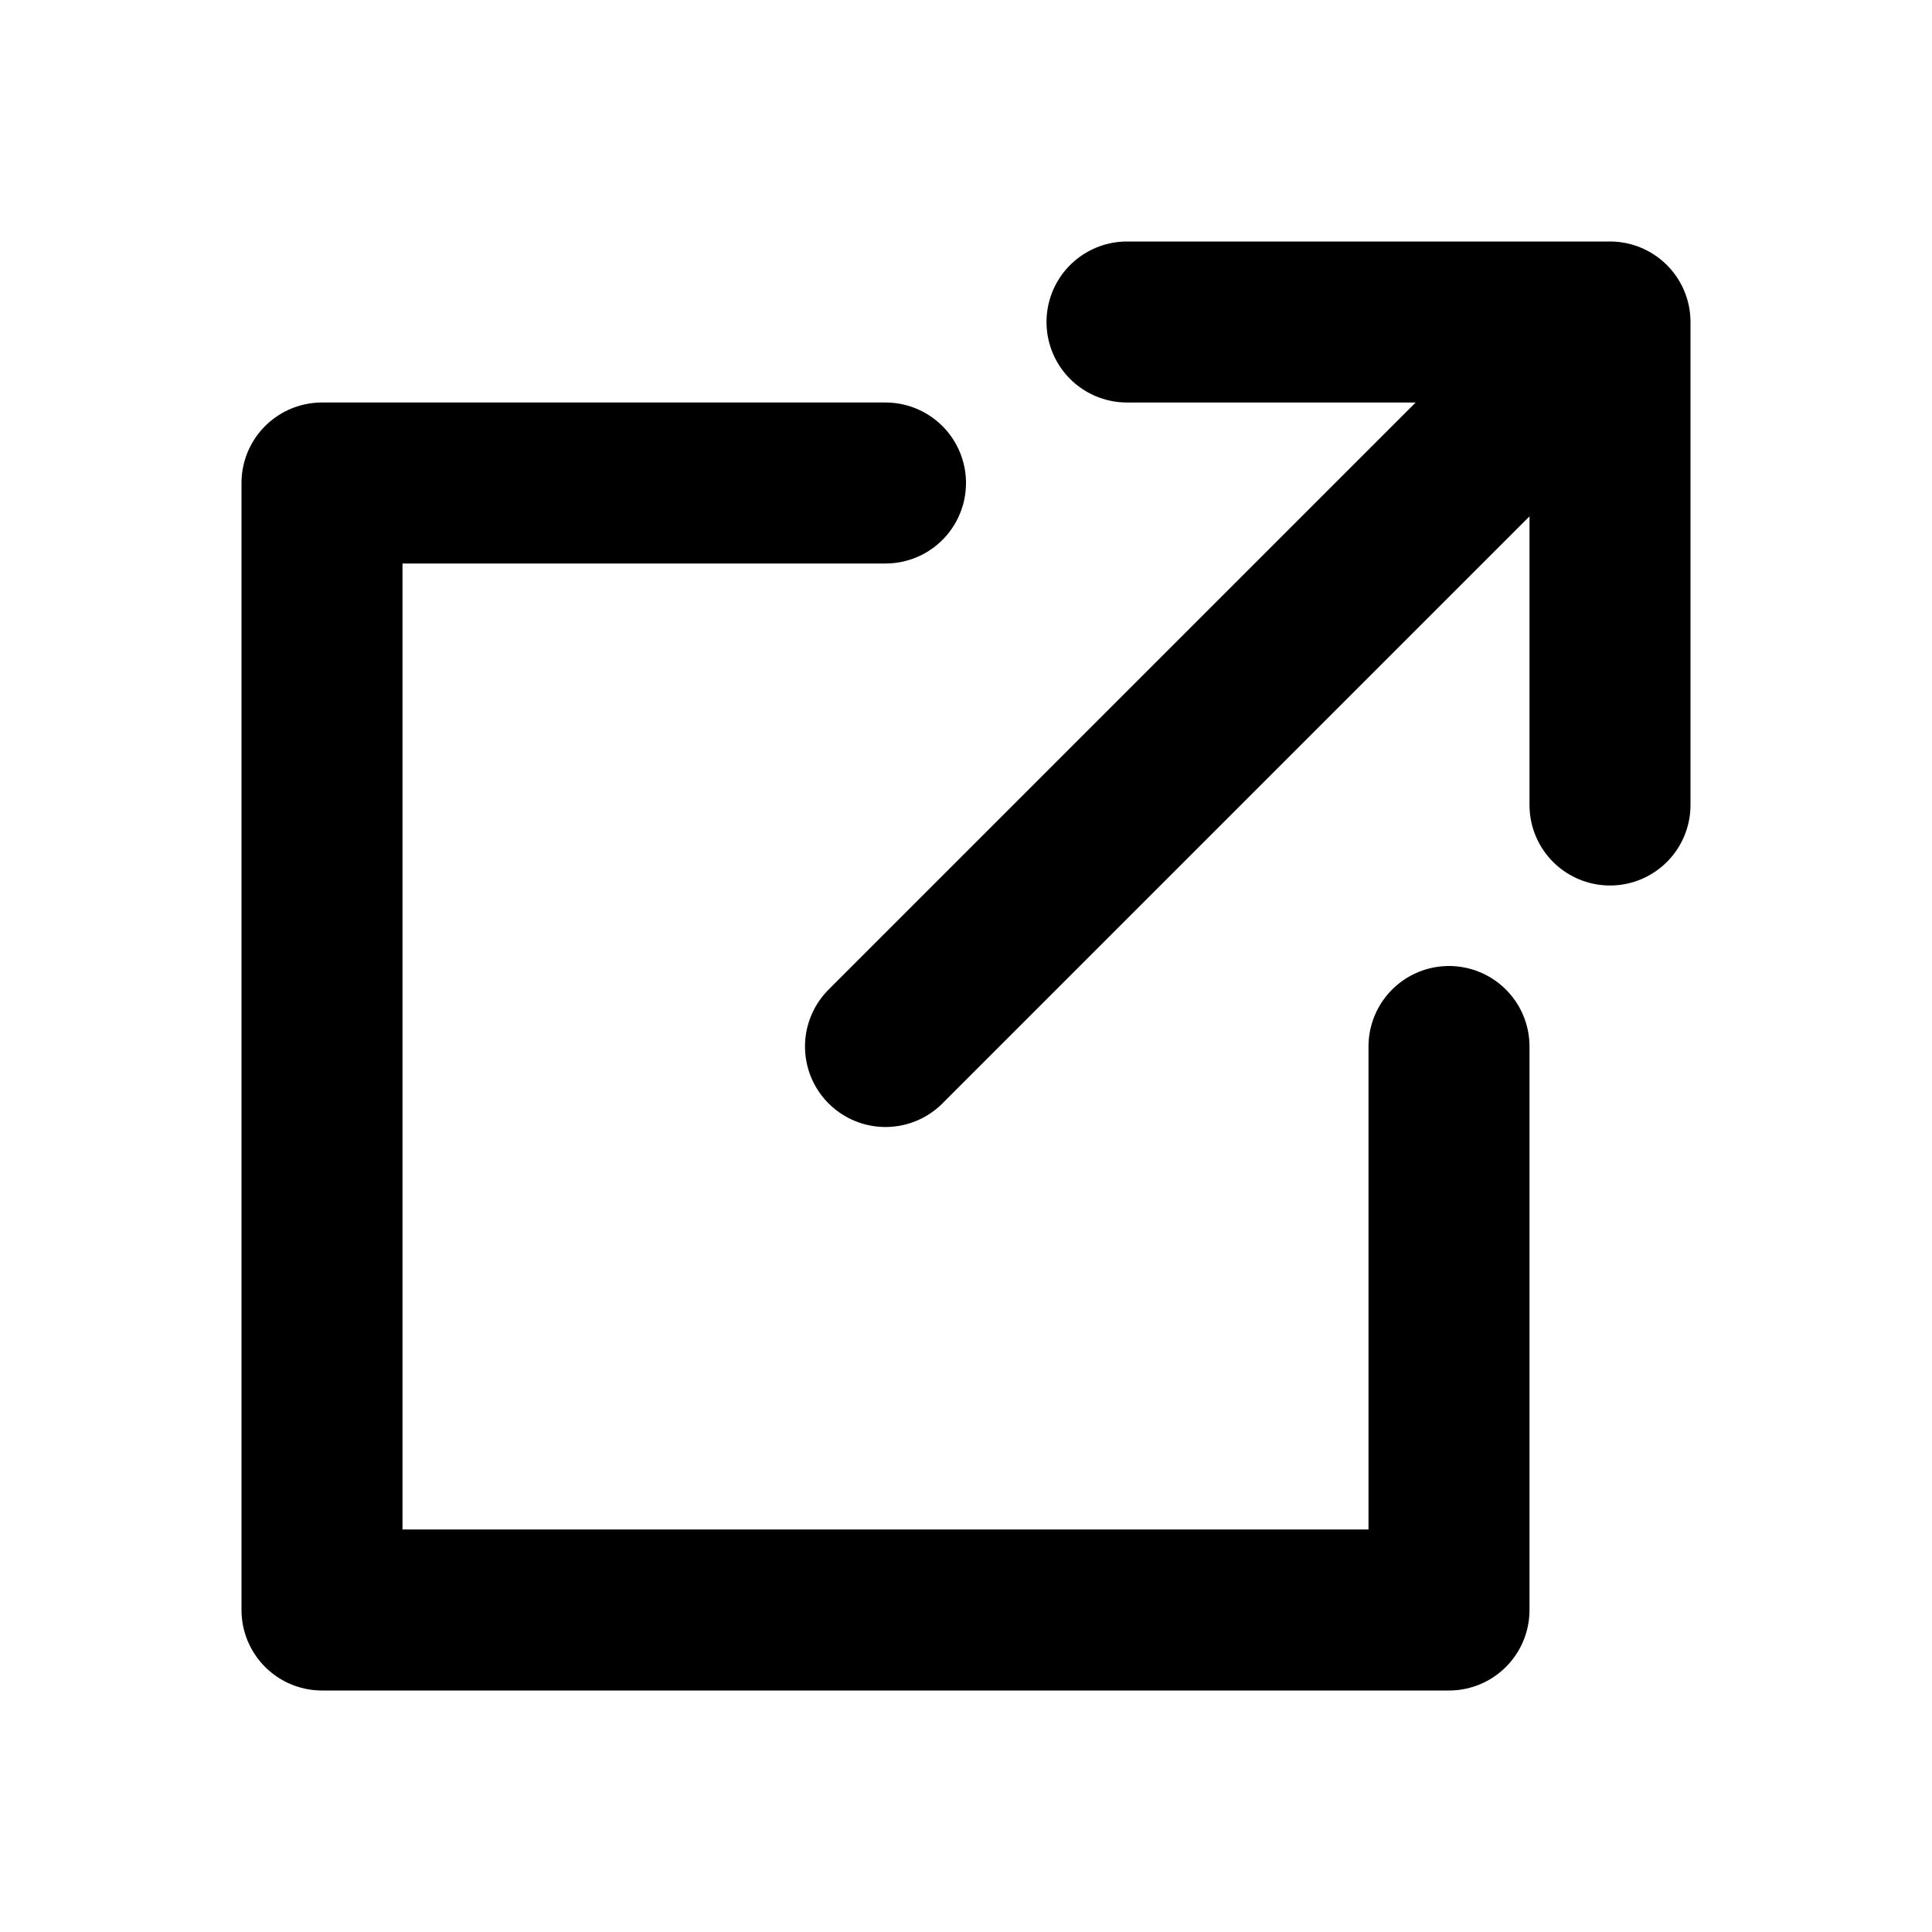
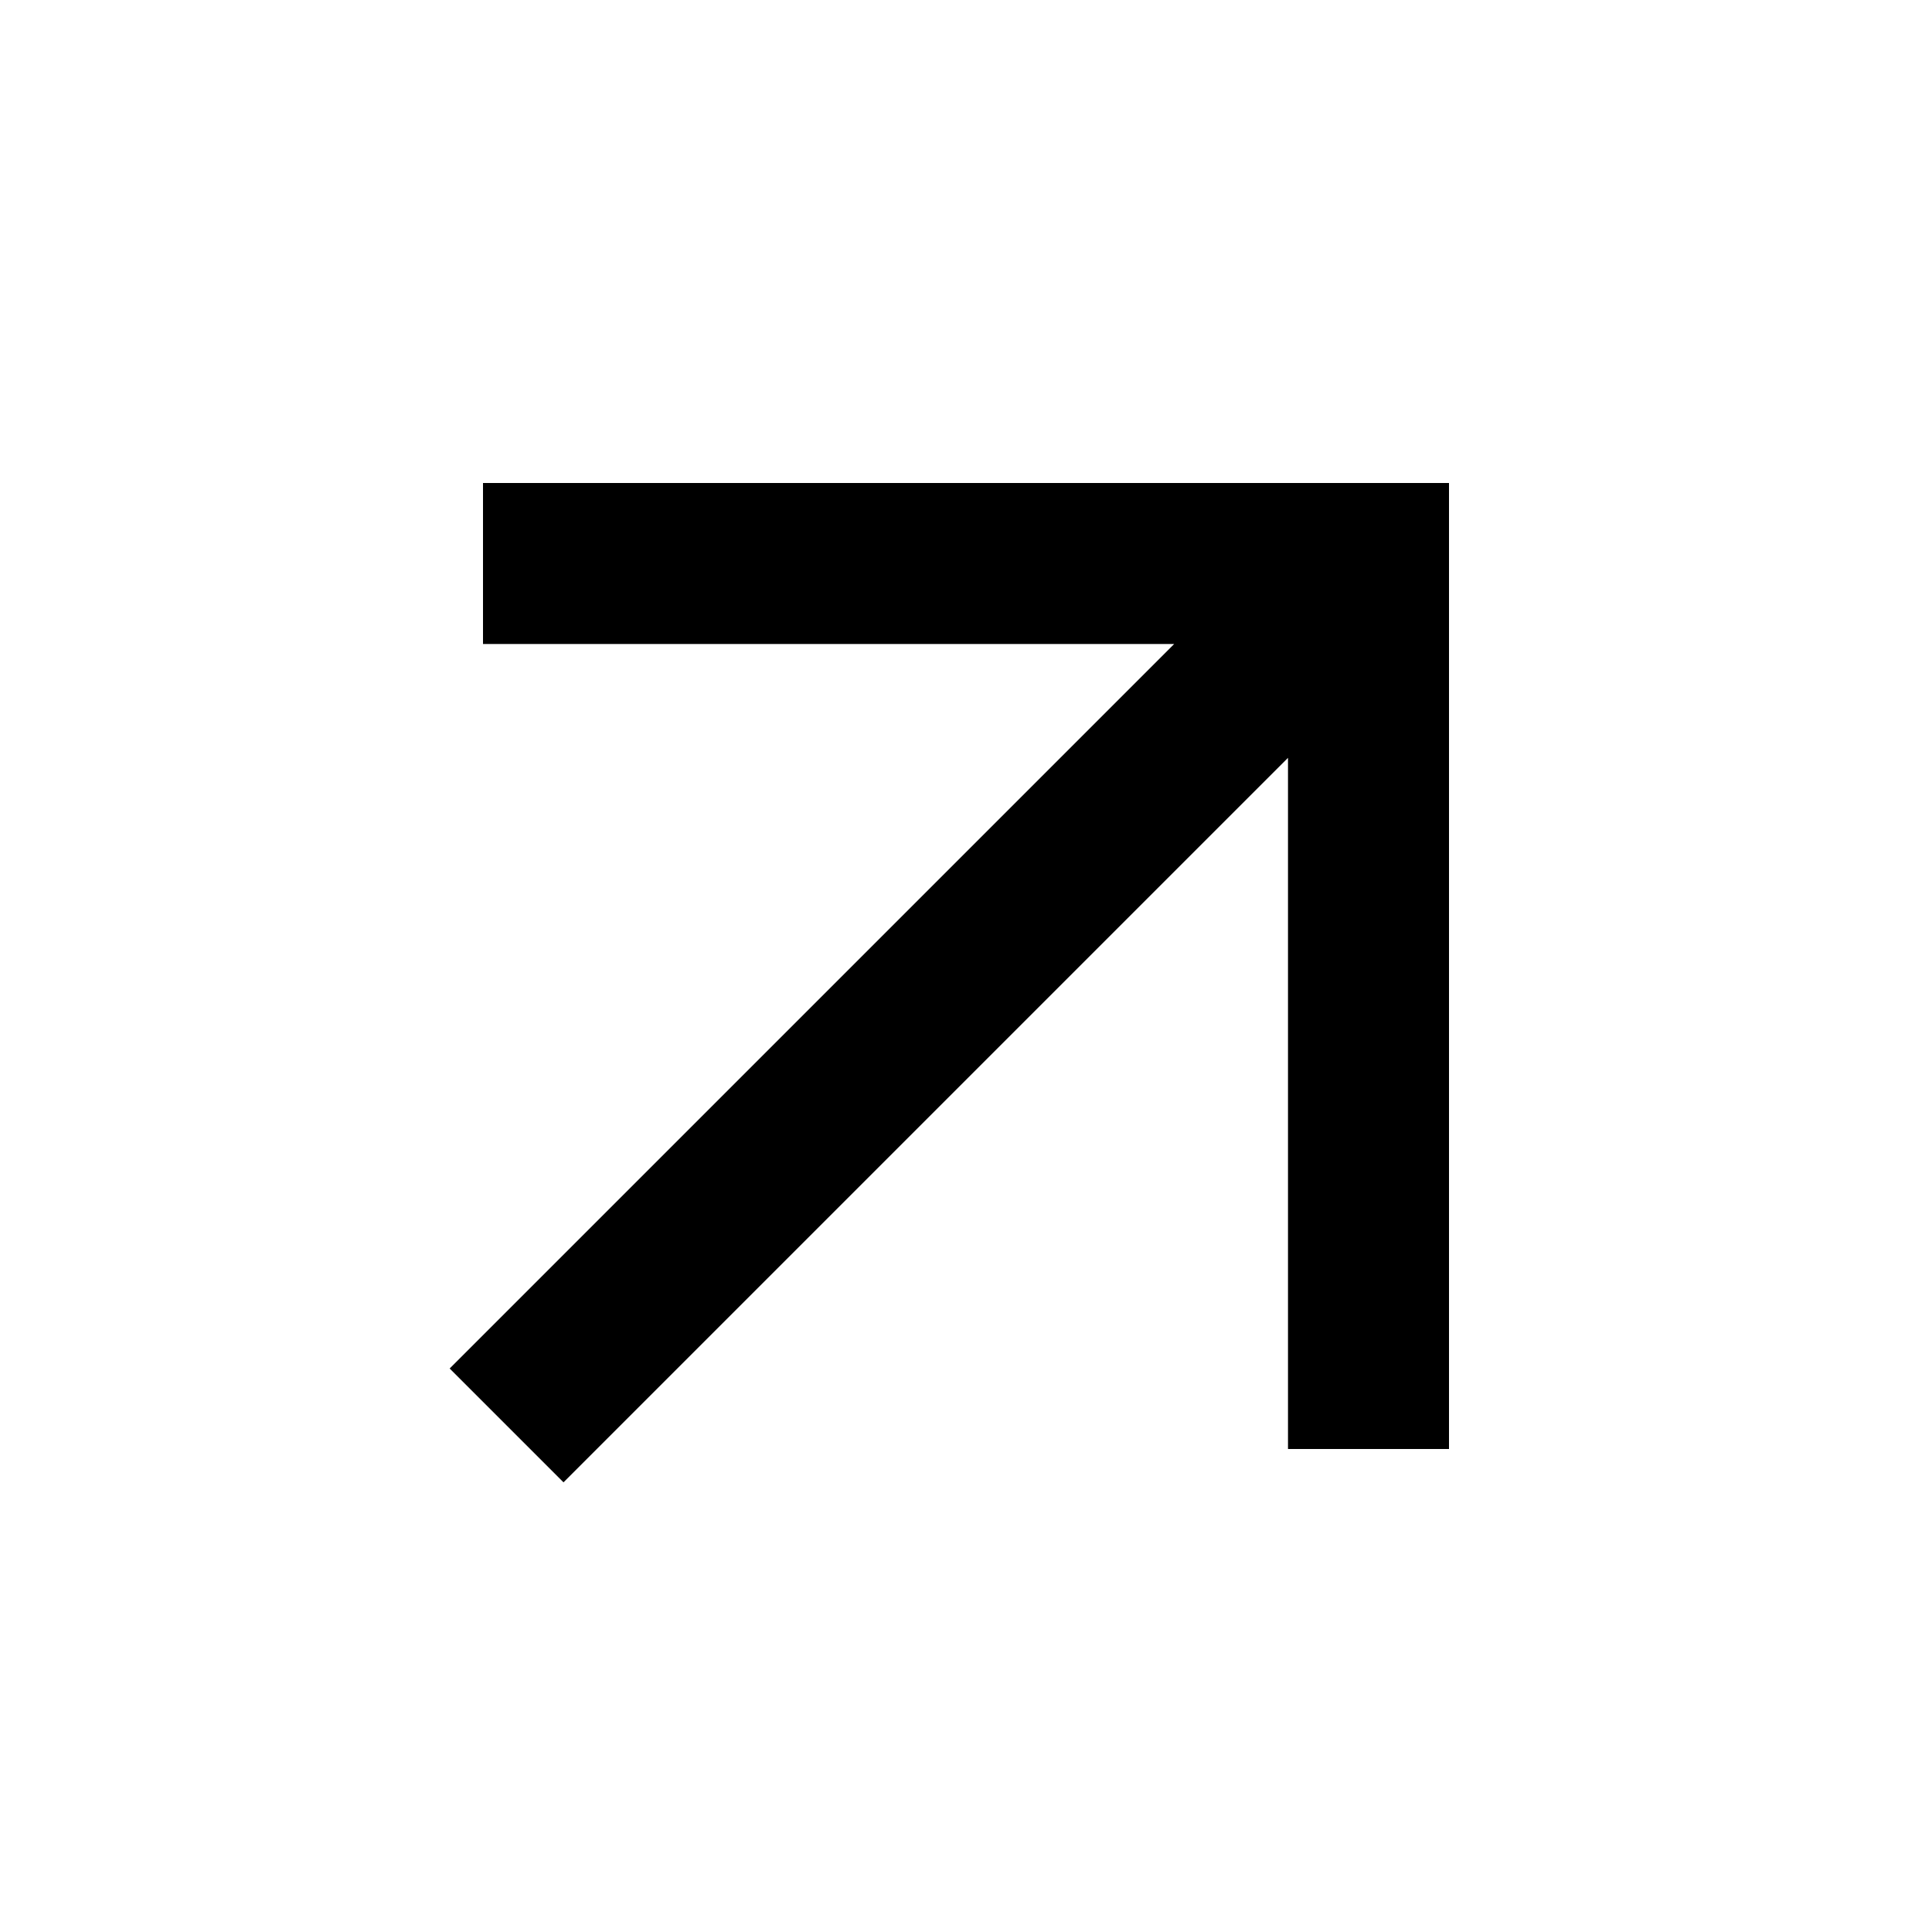
- <svg xmlns="http://www.w3.org/2000/svg" viewBox="0 0 24 24" fill="none" stroke="currentColor" stroke-width="2" stroke-linecap="round" stroke-linejoin="round">
-   <path d="M14 4h6v6M20 4l-9 9" />
-   <path d="M18 13v7H4V6h7" />
+ <svg xmlns="http://www.w3.org/2000/svg" width="24" height="24" viewBox="0 0 24 24" fill="none">
+   <path d="M7 17L16 8M7 7H17V17" stroke="currentColor" stroke-width="2" stroke-linecap="square" />
</svg>
